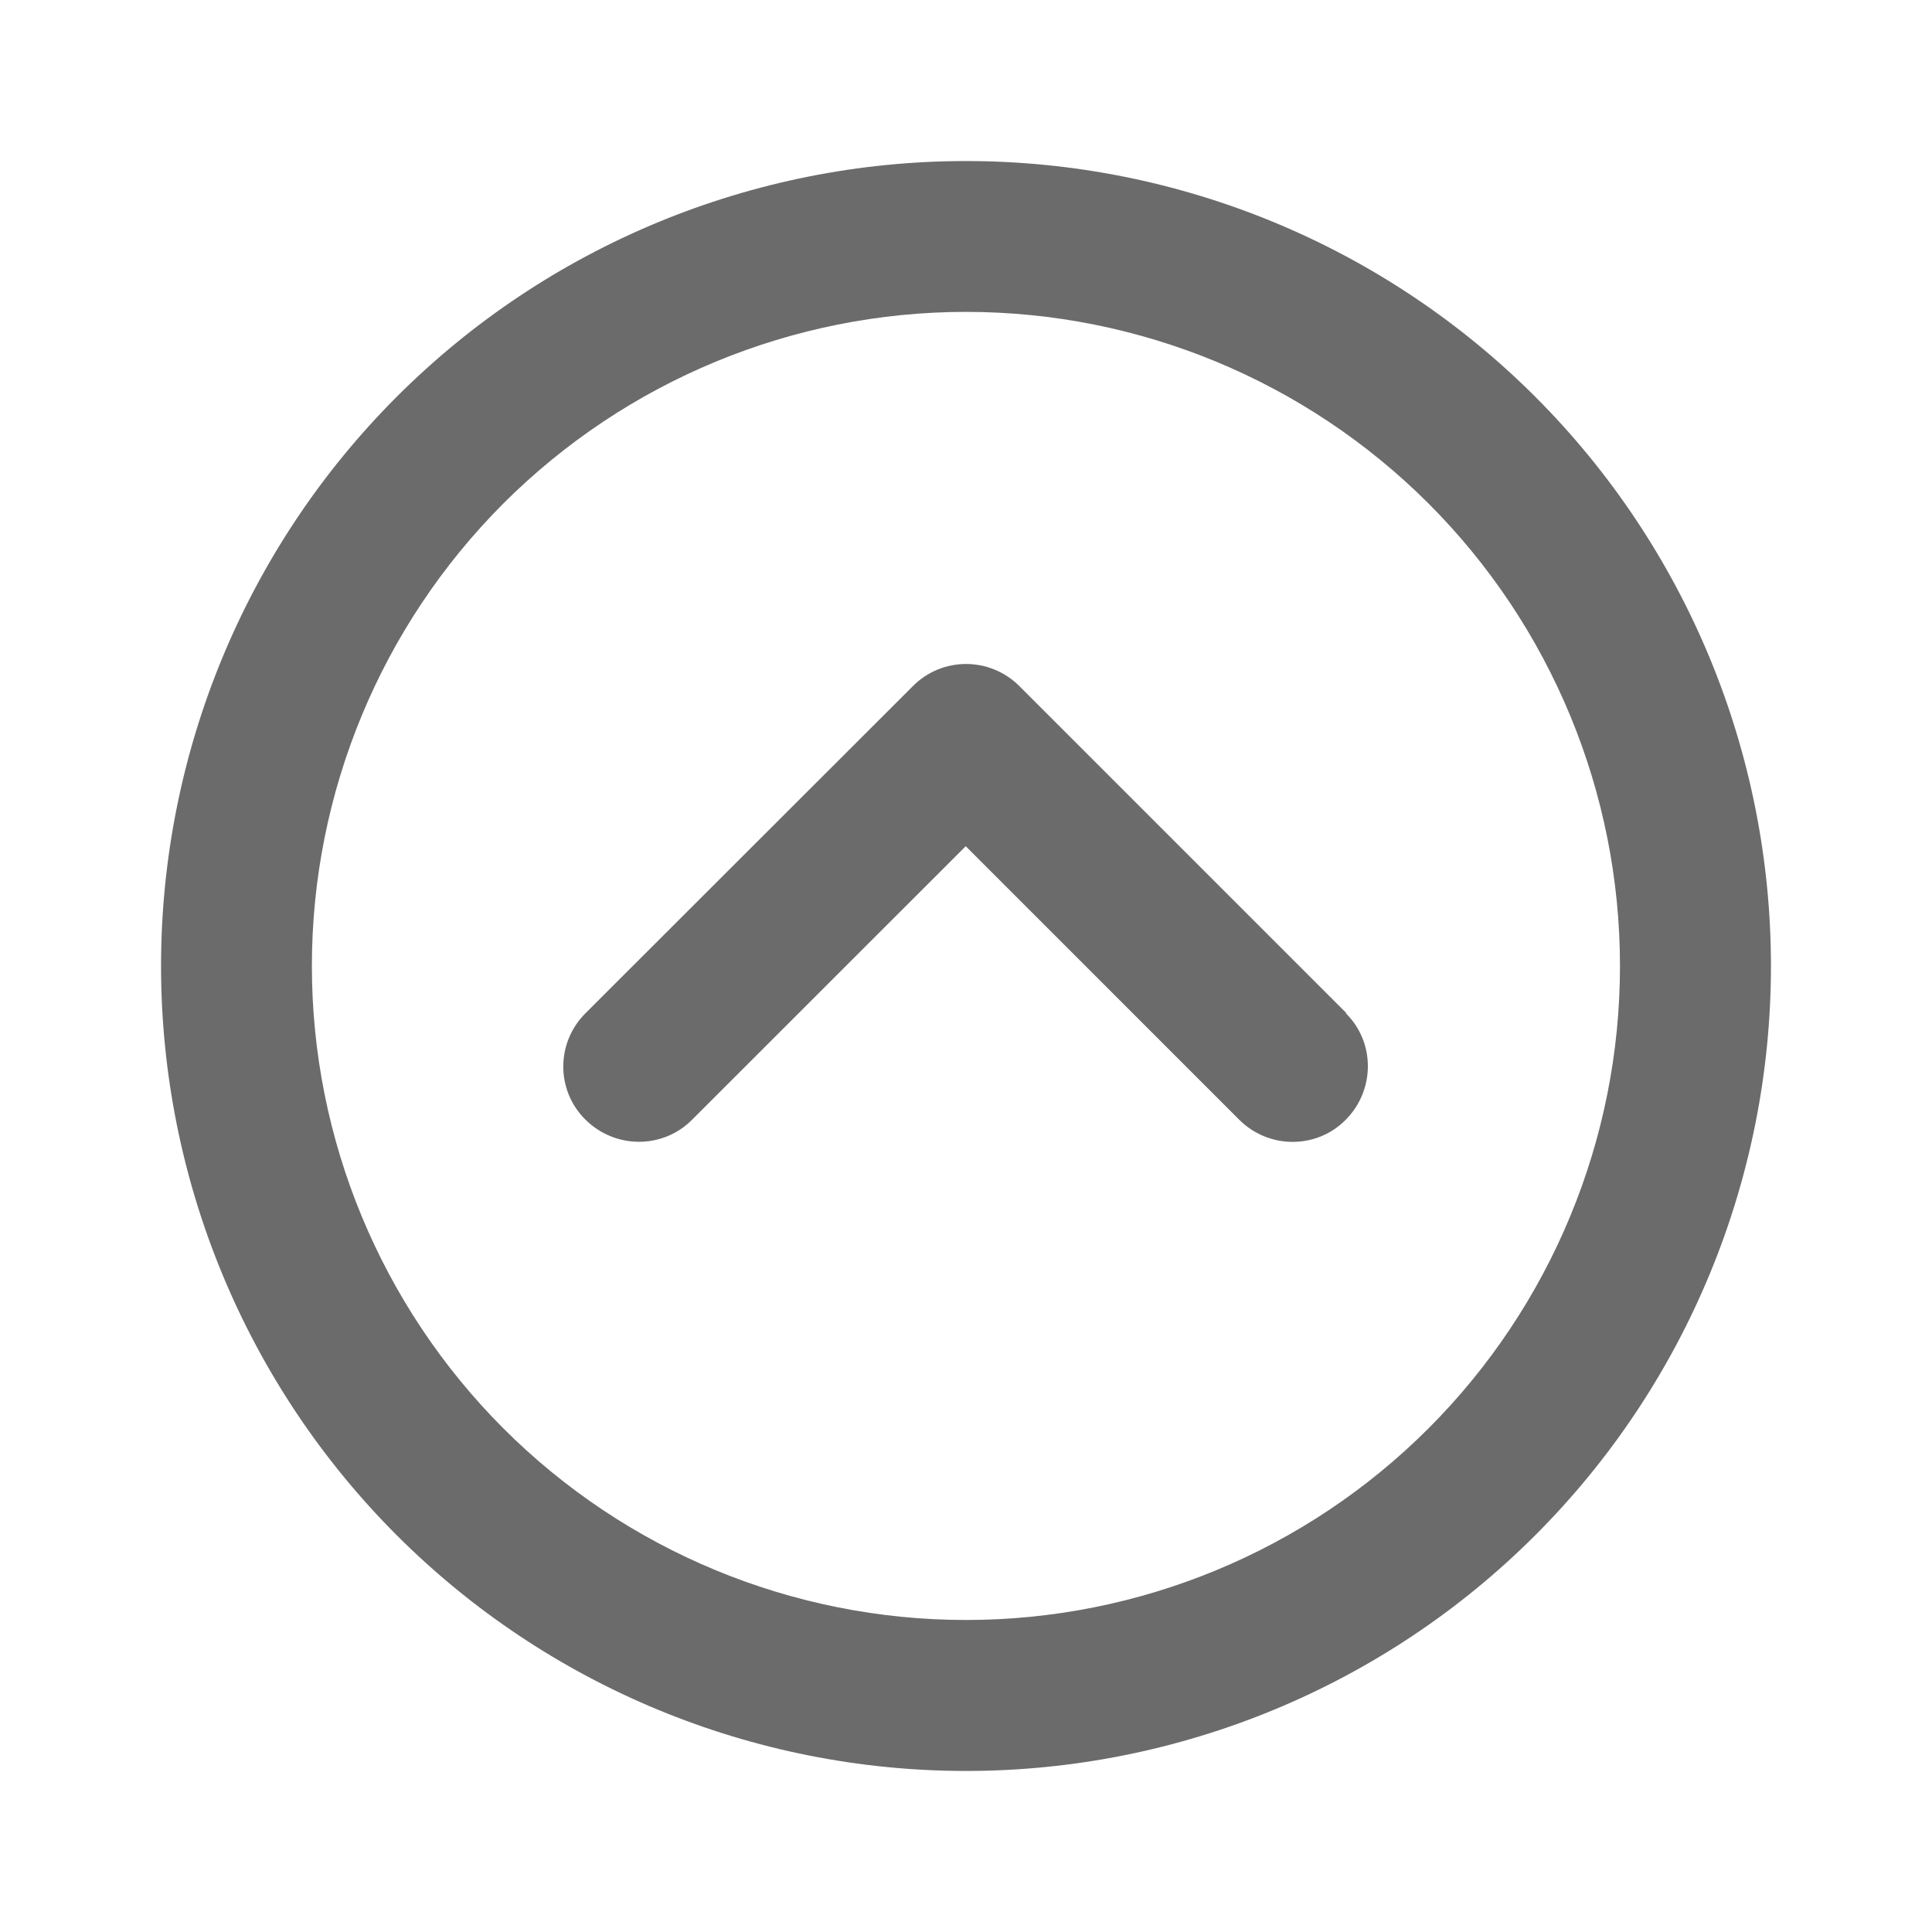
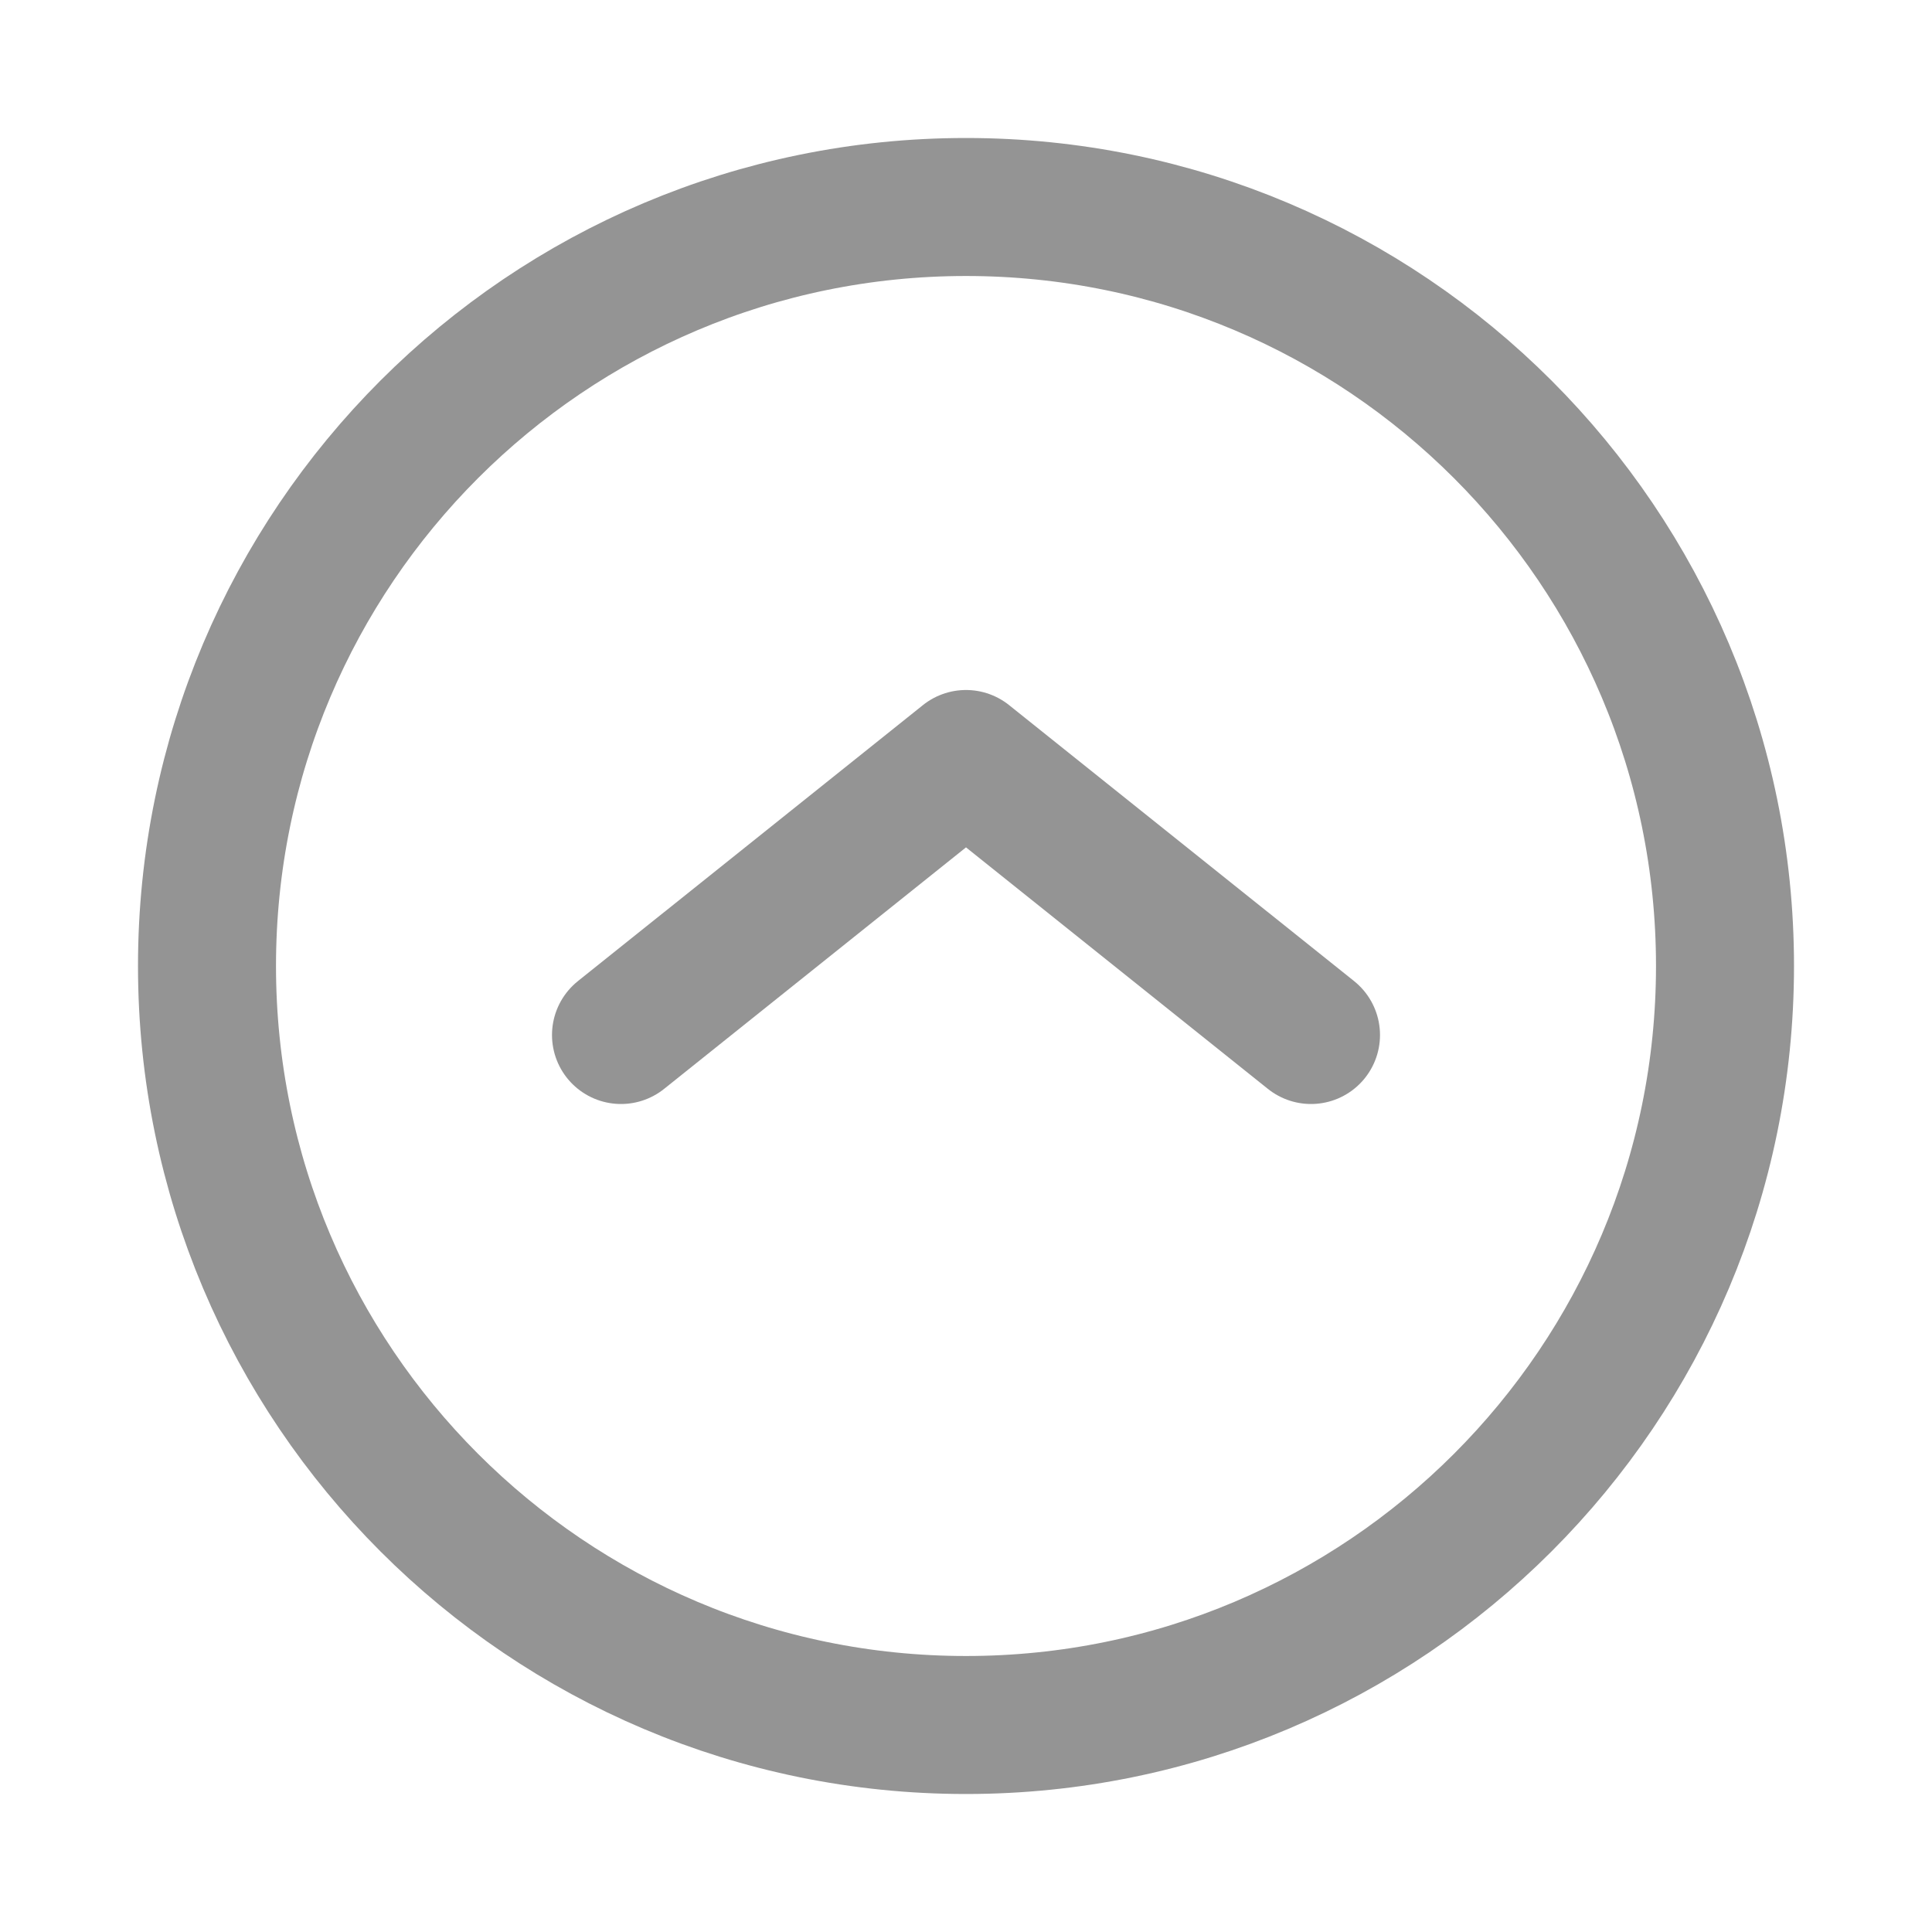
- <svg xmlns="http://www.w3.org/2000/svg" width="14" height="14" viewBox="0 0 14 14" fill="none">
-   <path d="M7 2.26C8.257 2.26 9.462 2.76 10.351 3.648C11.24 4.537 11.739 5.743 11.739 7C11.739 8.257 11.24 9.462 10.351 10.351C9.462 11.24 8.257 11.739 7 11.739C5.743 11.739 4.537 11.24 3.648 10.351C2.76 9.462 2.26 8.257 2.26 7C2.26 5.743 2.76 4.537 3.648 3.648C4.537 2.76 5.743 2.26 7 2.26ZM7 12.833C8.547 12.833 10.031 12.219 11.125 11.125C12.219 10.031 12.833 8.547 12.833 7C12.833 5.453 12.219 3.969 11.125 2.875C10.031 1.781 8.547 1.167 7 1.167C5.453 1.167 3.969 1.781 2.875 2.875C1.781 3.969 1.167 5.453 1.167 7C1.167 8.547 1.781 10.031 2.875 11.125C3.969 12.219 5.453 12.833 7 12.833ZM9.757 7.342L7.387 4.972C7.173 4.758 6.827 4.758 6.615 4.972L4.243 7.342C4.028 7.556 4.028 7.902 4.243 8.114C4.457 8.326 4.803 8.328 5.015 8.114L6.998 6.132L8.98 8.114C9.194 8.328 9.541 8.328 9.752 8.114C9.964 7.9 9.967 7.554 9.752 7.342H9.757Z" fill="#6B6B6B" />
+ <svg xmlns="http://www.w3.org/2000/svg" id="a" width="14" height="14" viewBox="0 0 14 14">
+   <circle cx="7" cy="7" r="5.5" style="fill:none; stroke:#949494; stroke-miterlimit:10; stroke-width:1px;" />
+   <polyline points="9.5 7.5 7 5.5 4.5 7.5" style="fill:none; stroke:#949494; stroke-linecap:round; stroke-linejoin:round; stroke-width:1px;" />
</svg>
